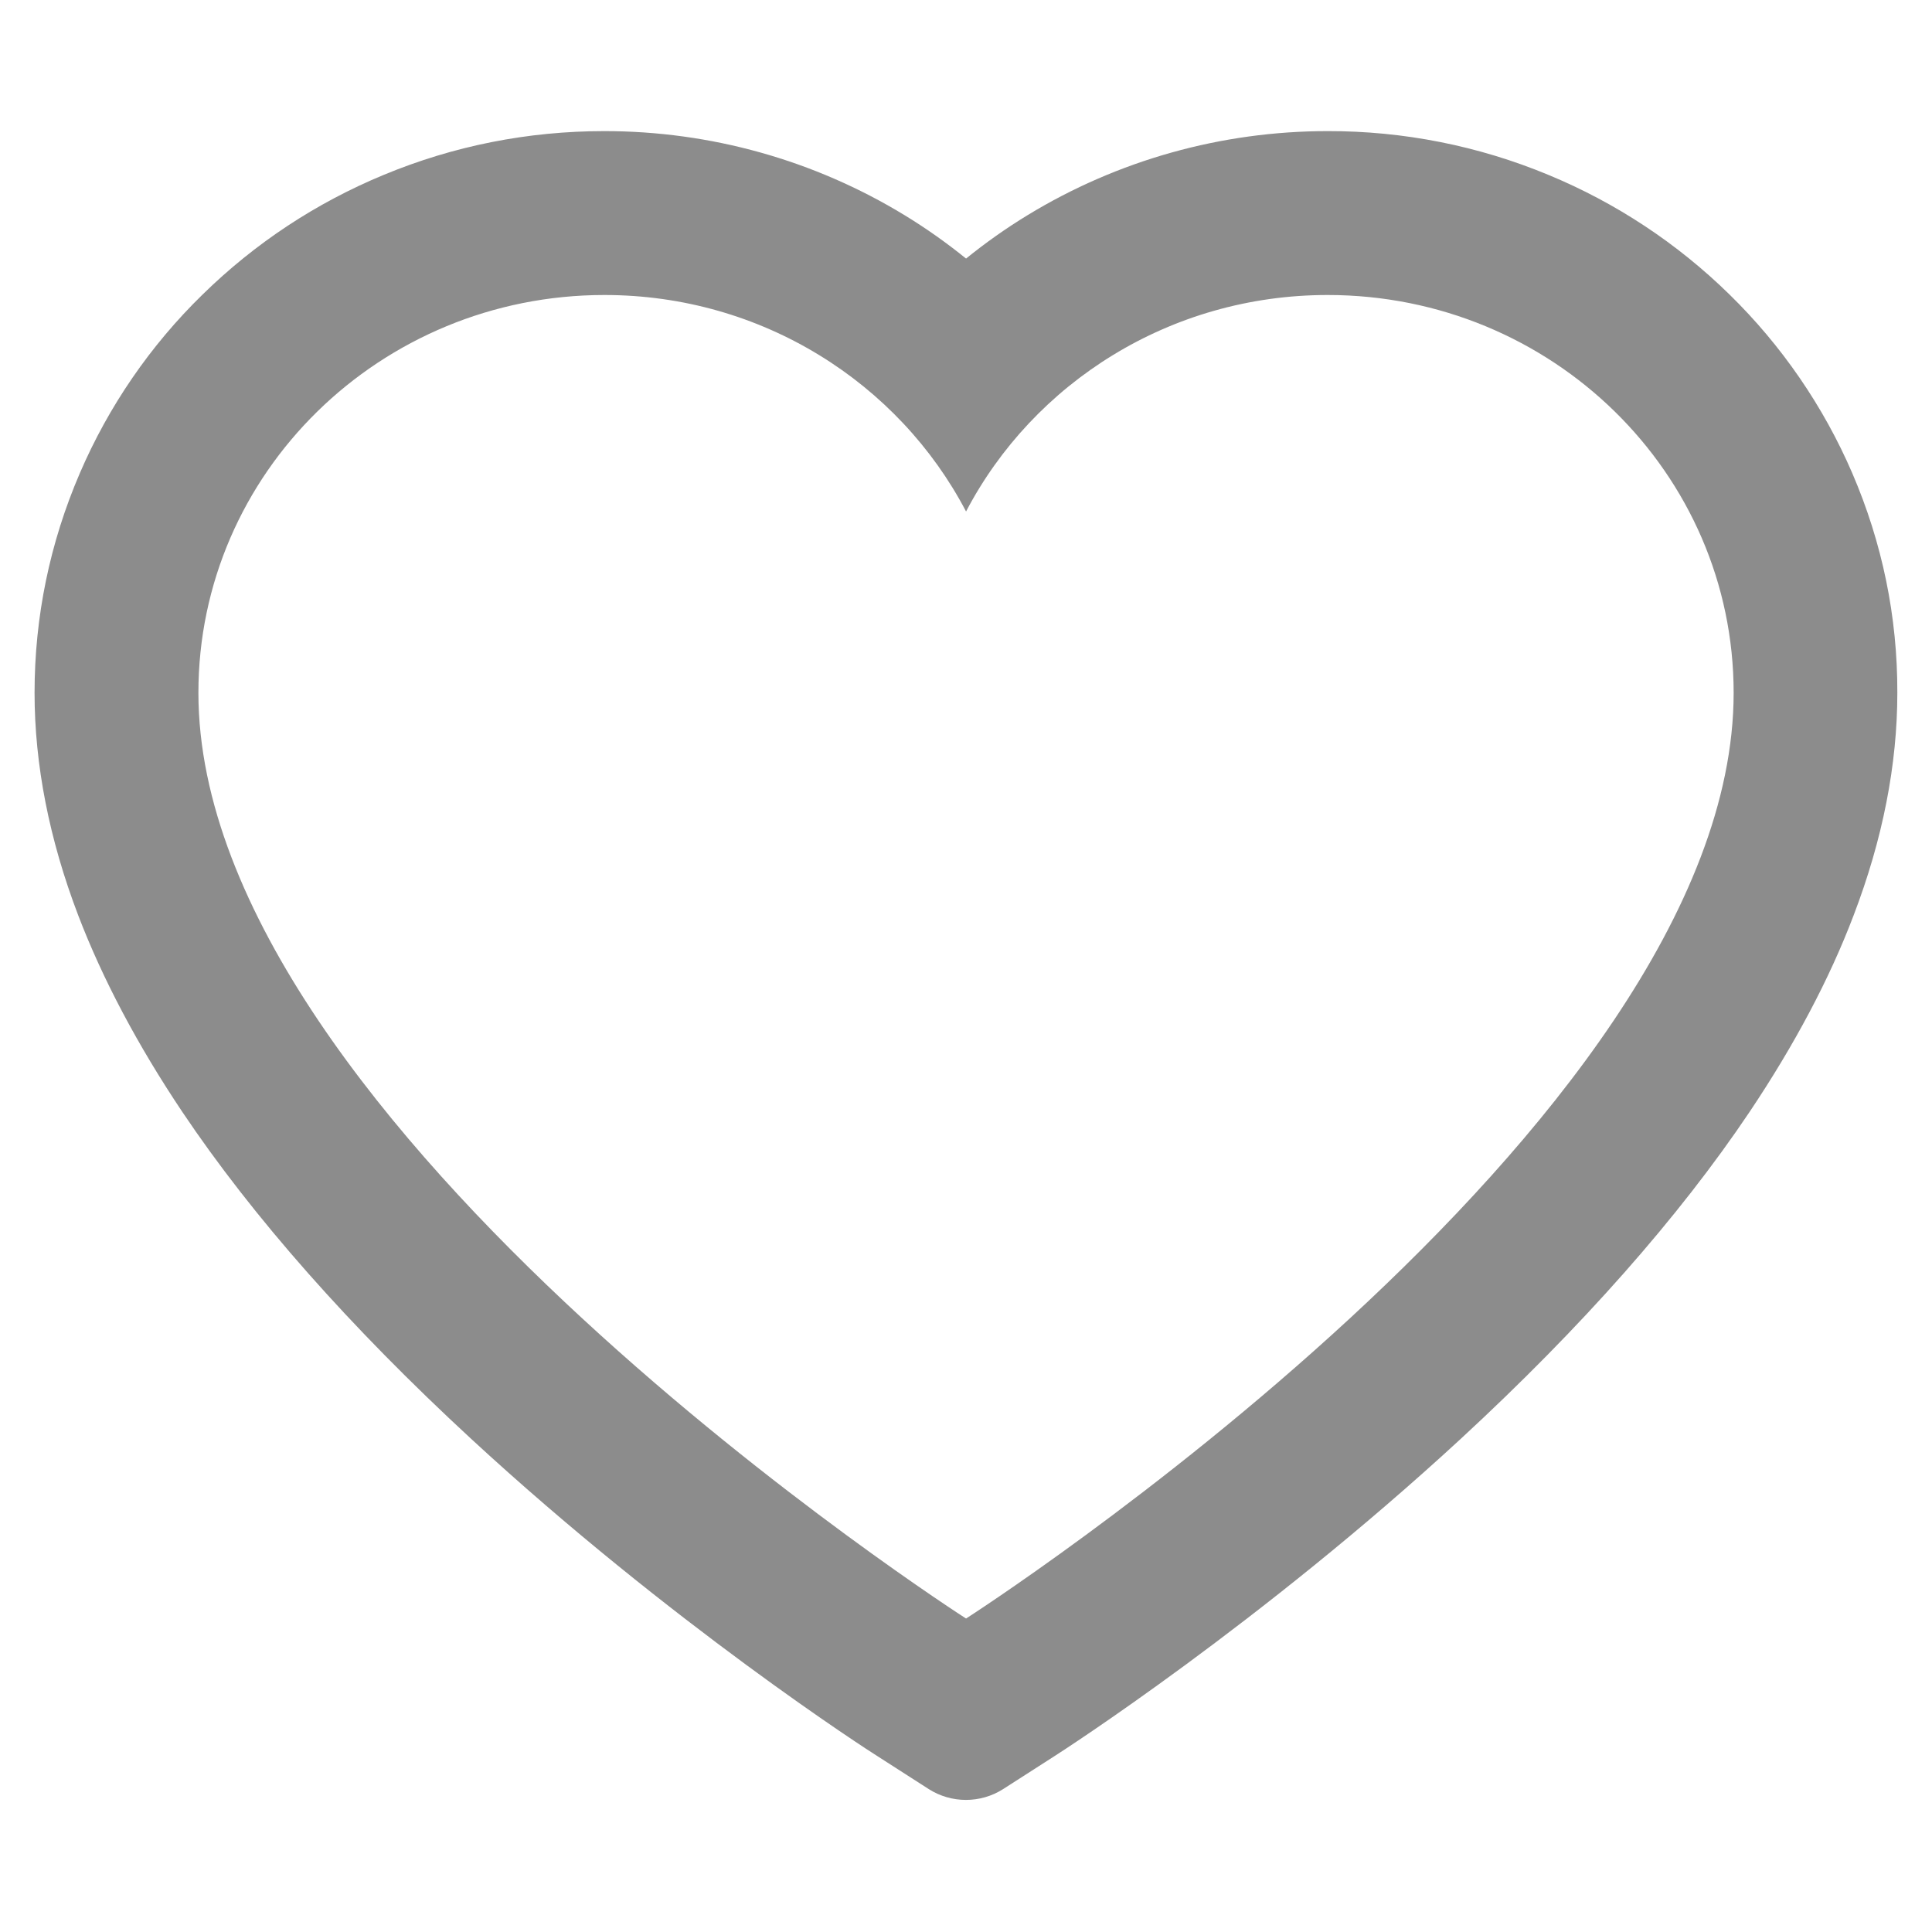
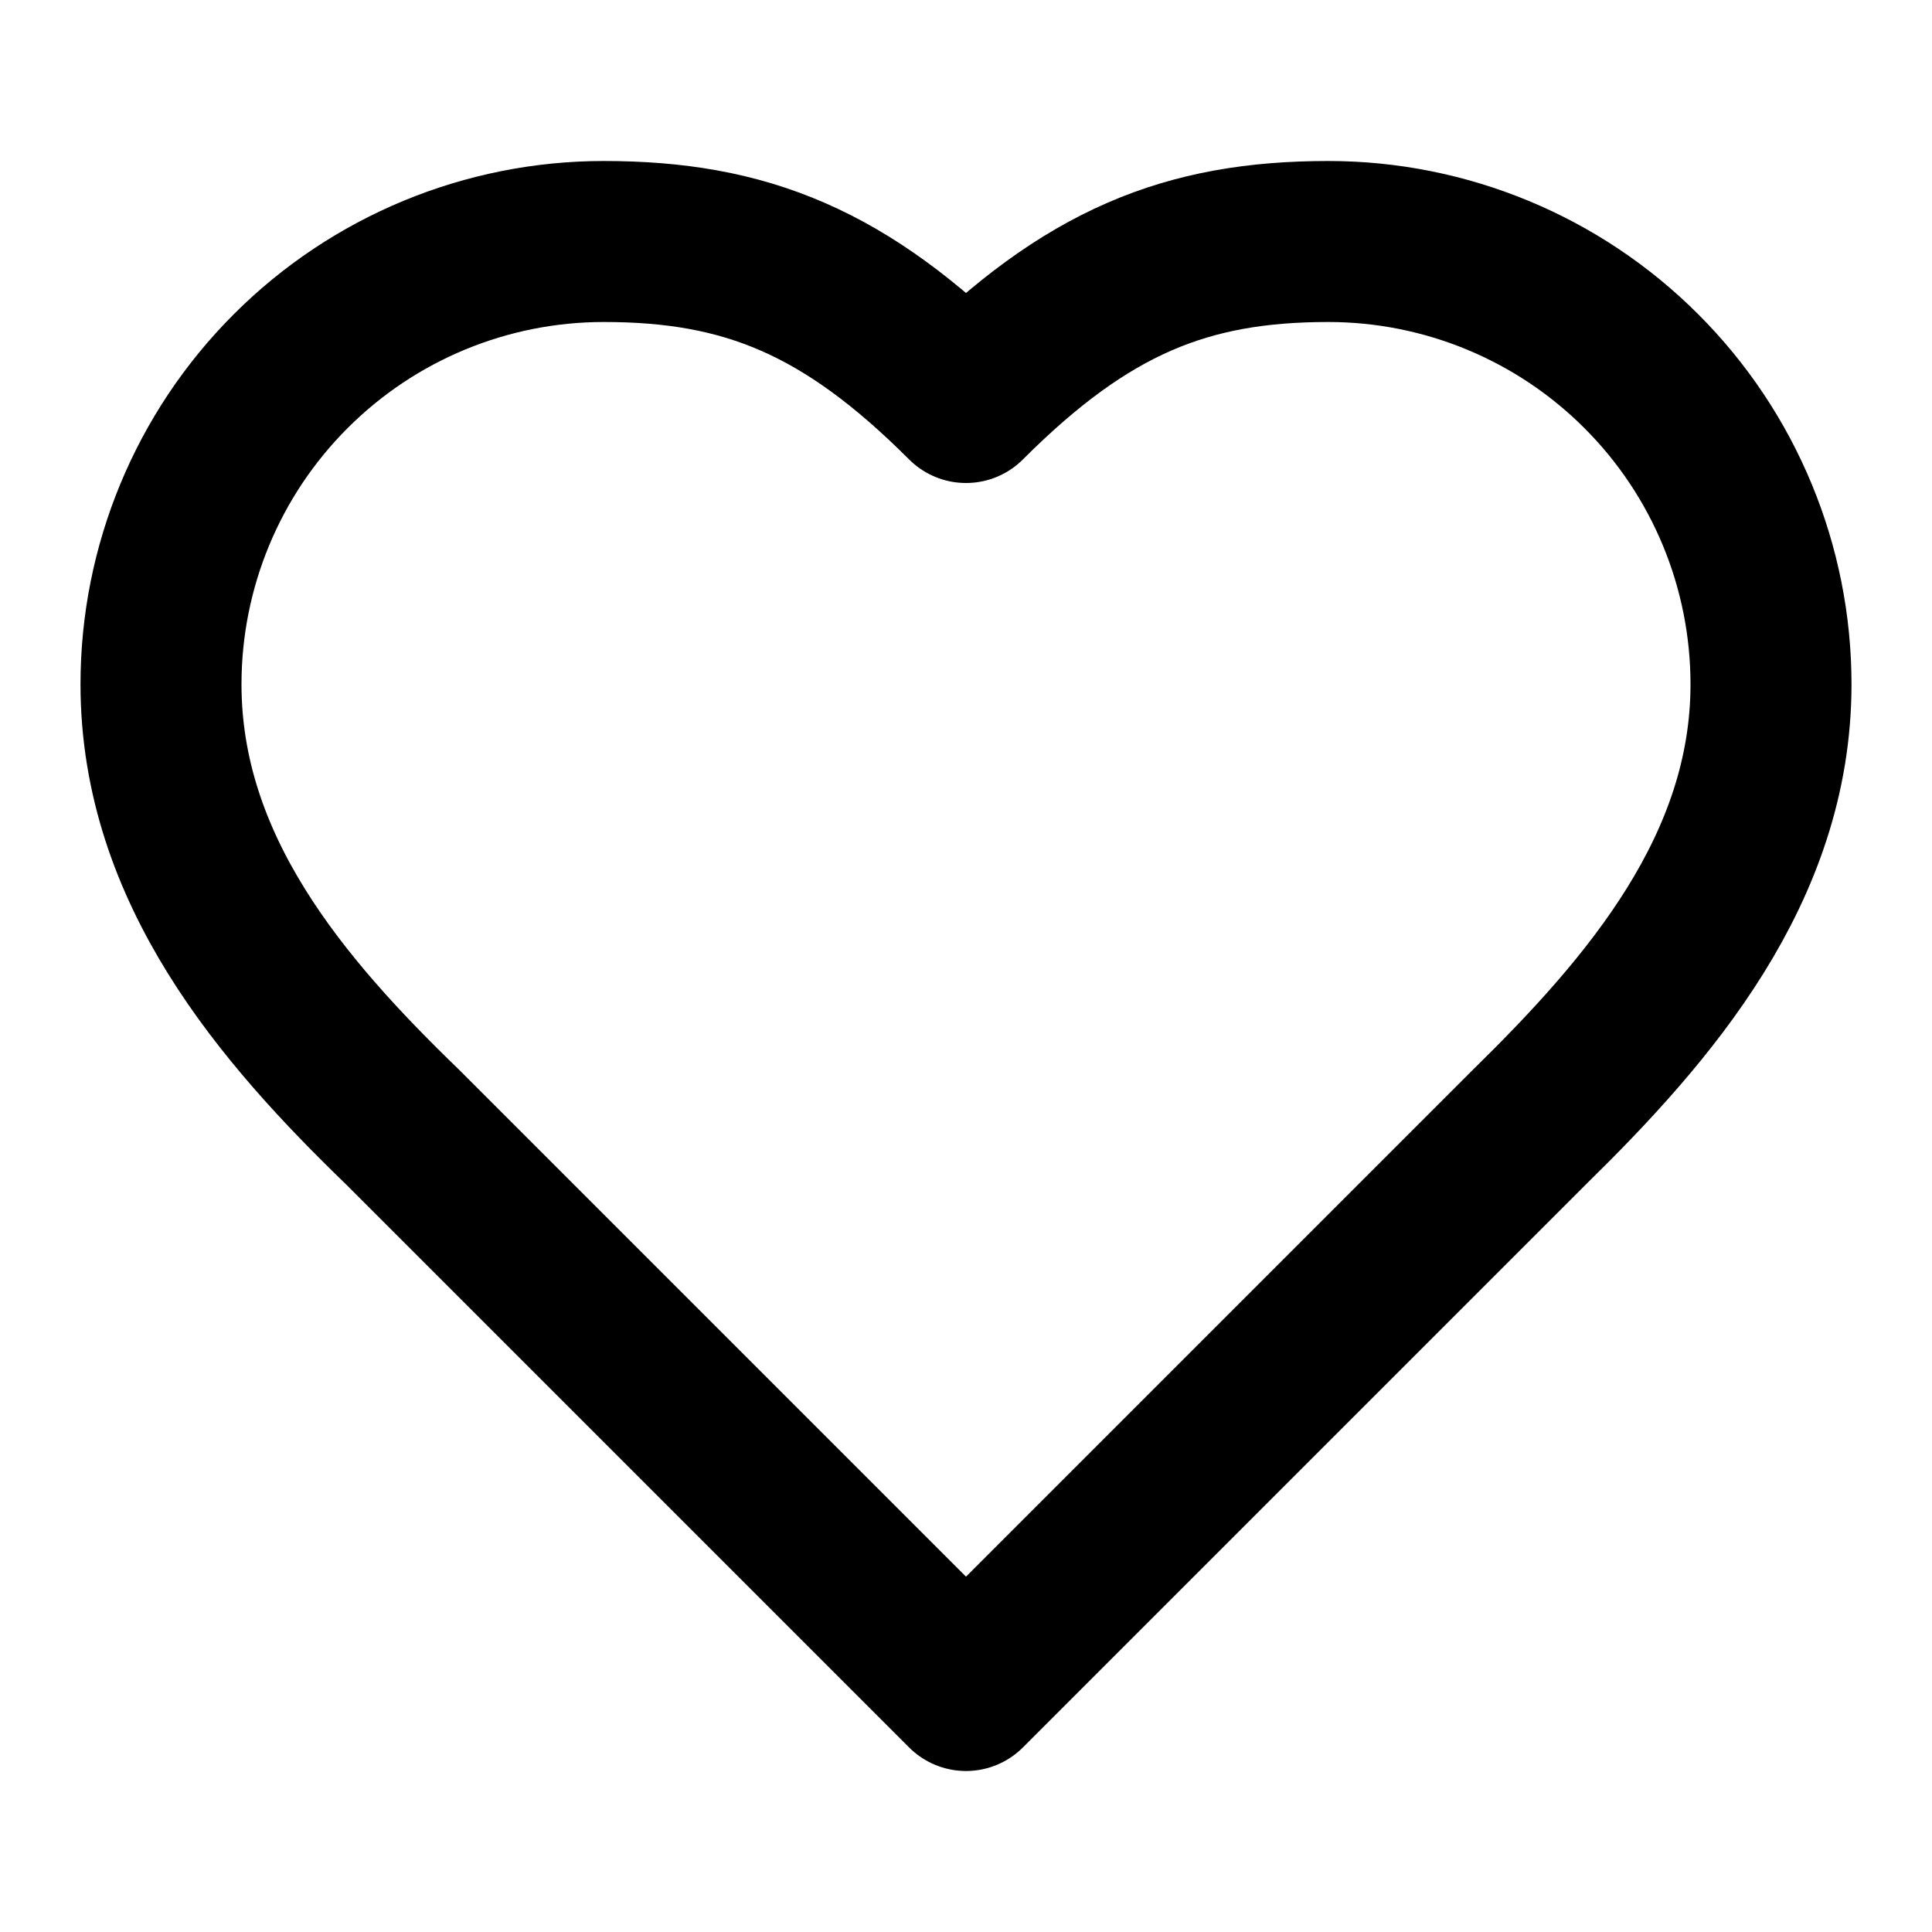
- <svg xmlns="http://www.w3.org/2000/svg" width="36" height="36" viewBox="0 0 36 36" fill="none">
-   <path d="M34.514 8.816C33.976 7.569 33.199 6.439 32.228 5.489C31.256 4.536 30.111 3.779 28.853 3.259C27.549 2.717 26.151 2.44 24.739 2.443C22.758 2.443 20.826 2.986 19.146 4.01C18.744 4.255 18.363 4.525 18.001 4.818C17.639 4.525 17.258 4.255 16.856 4.01C15.176 2.986 13.244 2.443 11.263 2.443C9.837 2.443 8.455 2.717 7.149 3.259C5.887 3.781 4.75 4.533 3.774 5.489C2.801 6.438 2.025 7.568 1.488 8.816C0.929 10.114 0.644 11.492 0.644 12.91C0.644 14.248 0.917 15.642 1.459 17.06C1.913 18.246 2.564 19.475 3.396 20.717C4.714 22.681 6.526 24.73 8.776 26.808C12.505 30.251 16.197 32.63 16.354 32.726L17.306 33.337C17.728 33.606 18.27 33.606 18.692 33.337L19.644 32.726C19.801 32.626 23.489 30.251 27.222 26.808C29.472 24.73 31.284 22.681 32.602 20.717C33.434 19.475 34.088 18.246 34.538 17.06C35.081 15.642 35.354 14.248 35.354 12.91C35.358 11.492 35.073 10.114 34.514 8.816ZM18.001 30.159C18.001 30.159 3.697 20.994 3.697 12.91C3.697 8.816 7.084 5.497 11.263 5.497C14.2 5.497 16.747 7.136 18.001 9.531C19.255 7.136 21.802 5.497 24.739 5.497C28.918 5.497 32.304 8.816 32.304 12.91C32.304 20.994 18.001 30.159 18.001 30.159Z" fill="black" fill-opacity="0.45" />
+ <svg xmlns="http://www.w3.org/2000/svg" width="24" height="24" viewBox="0 0 24 24" fill="none">
+   <path d="M19 14C20.49 12.54 22 10.79 22 8.5C22 7.041 21.421 5.642 20.389 4.611C19.358 3.579 17.959 3 16.5 3C14.74 3 13.5 3.5 12 5C10.5 3.5 9.26 3 7.5 3C6.041 3 4.642 3.579 3.611 4.611C2.579 5.642 2 7.041 2 8.5C2 10.8 3.5 12.55 5 14L12 21L19 14Z" stroke="black" stroke-width="2" stroke-linecap="round" stroke-linejoin="round" />
</svg>
